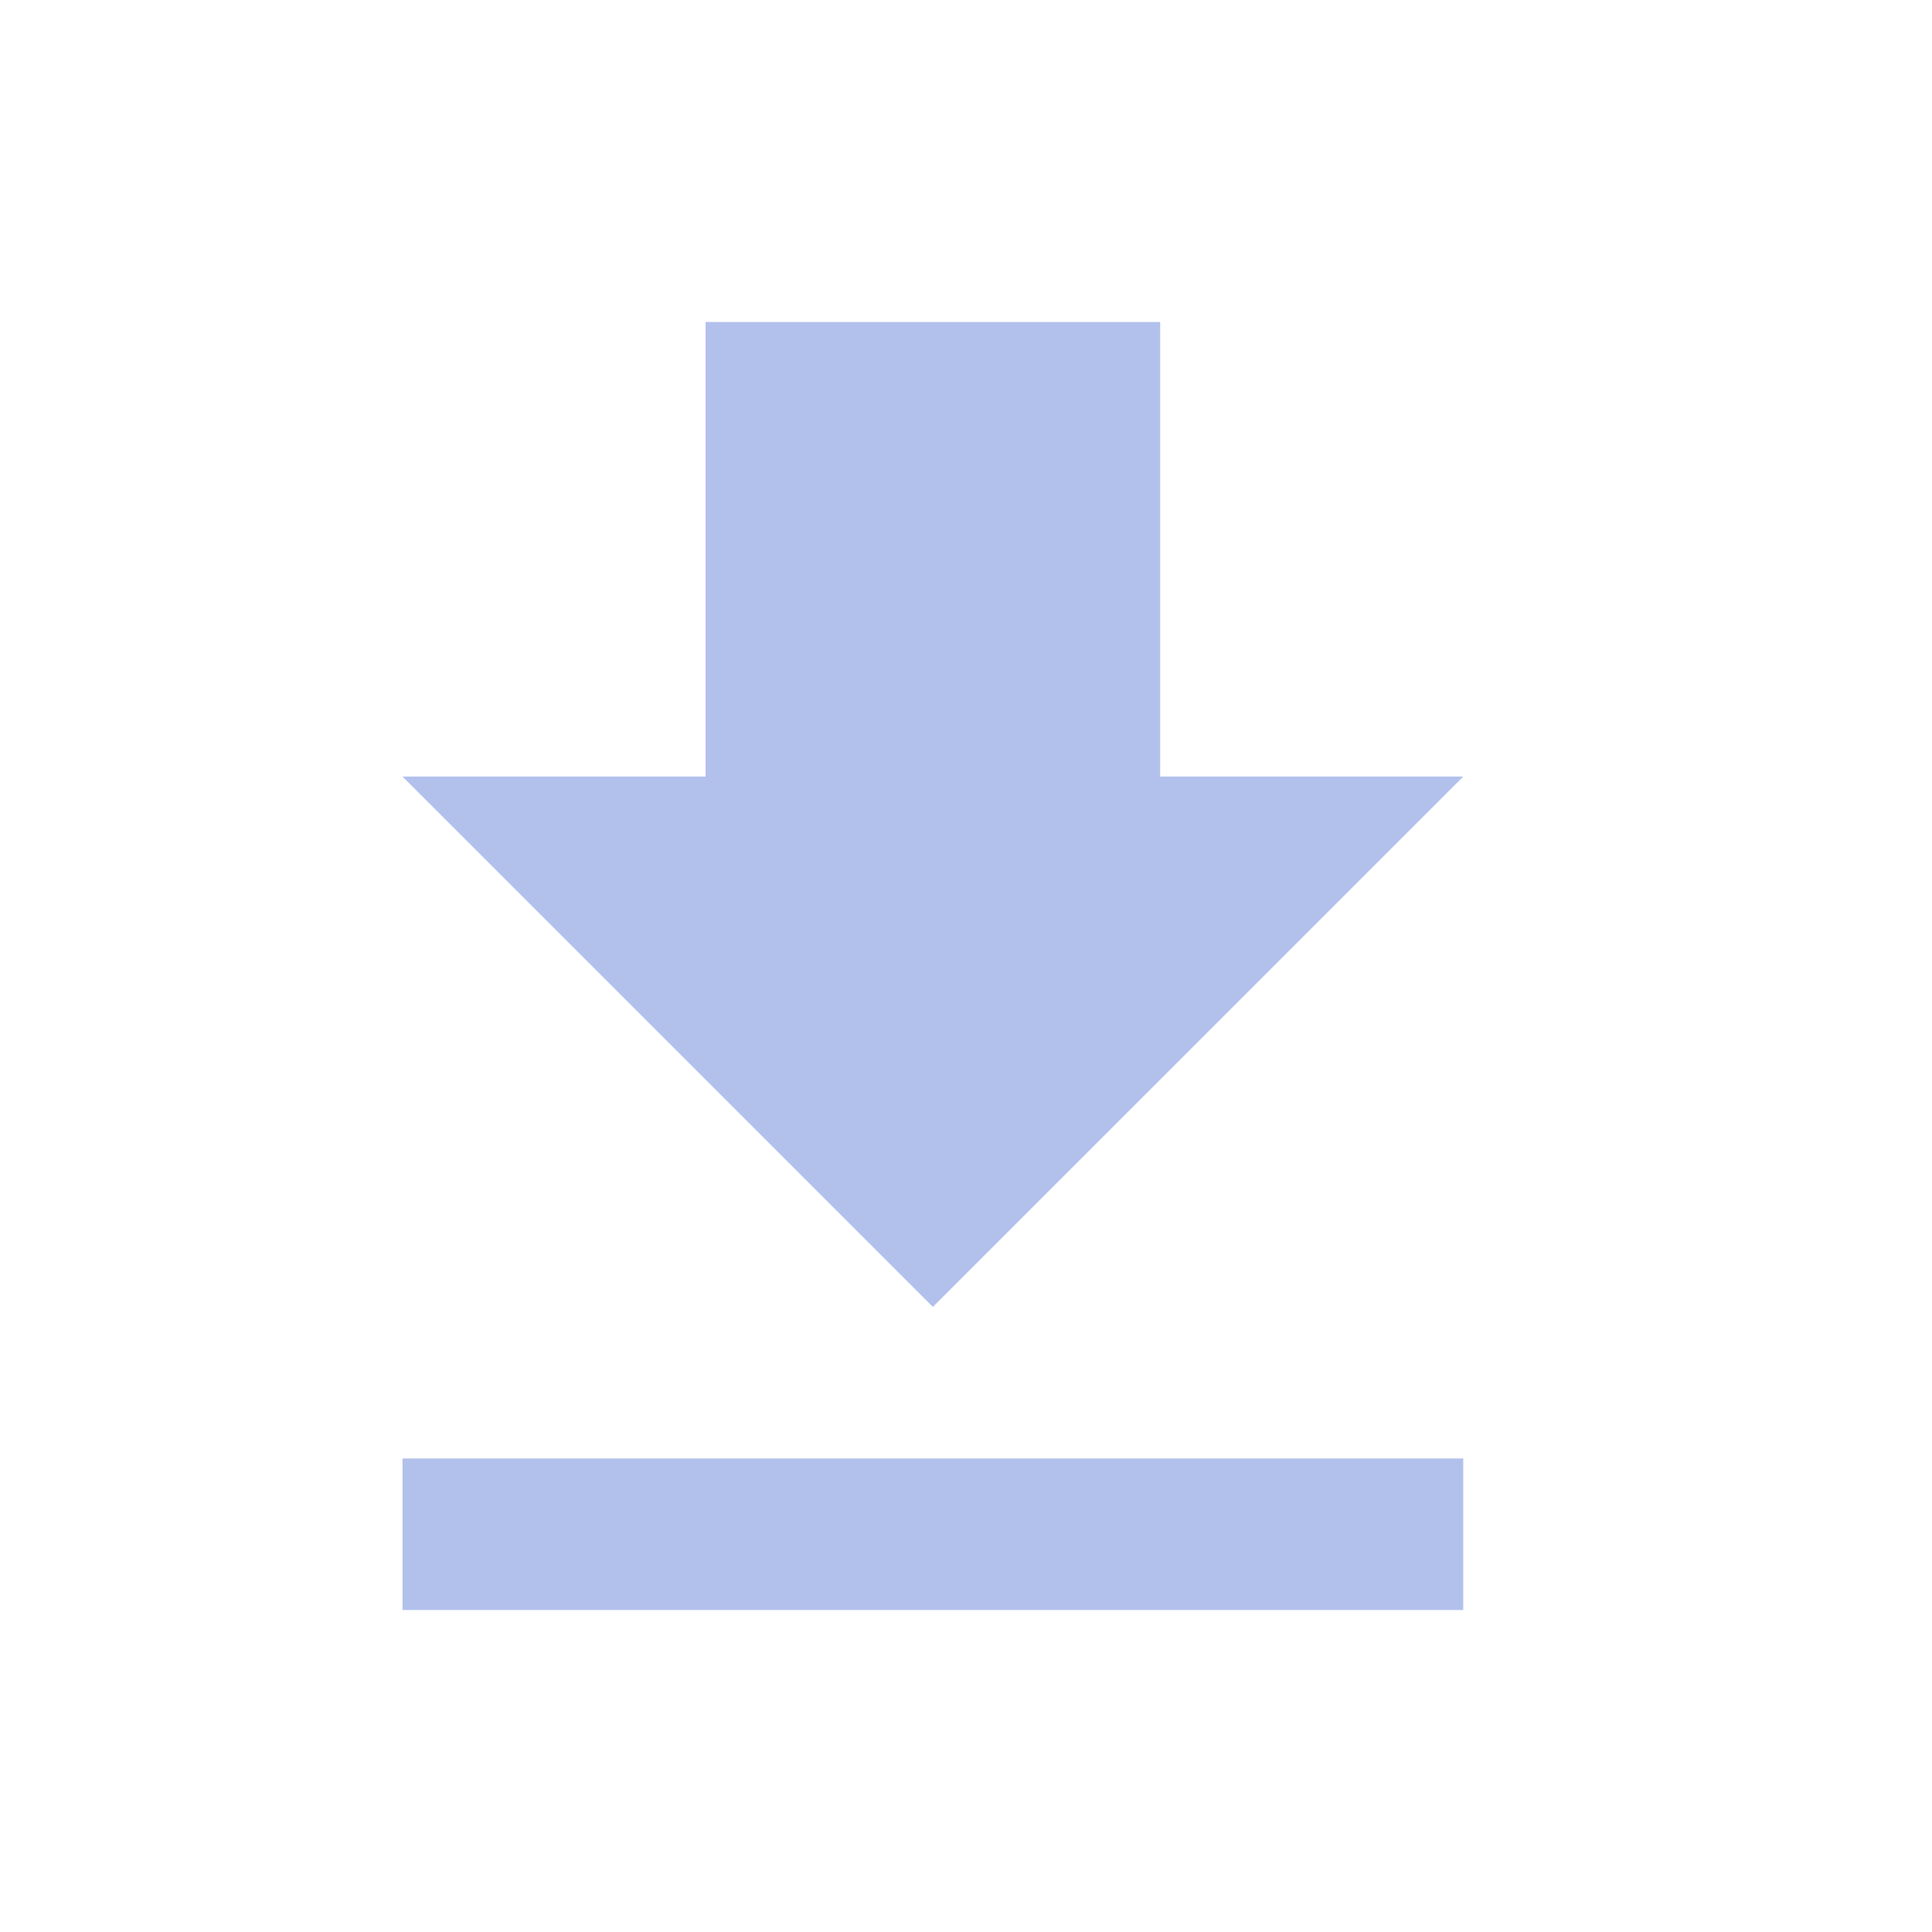
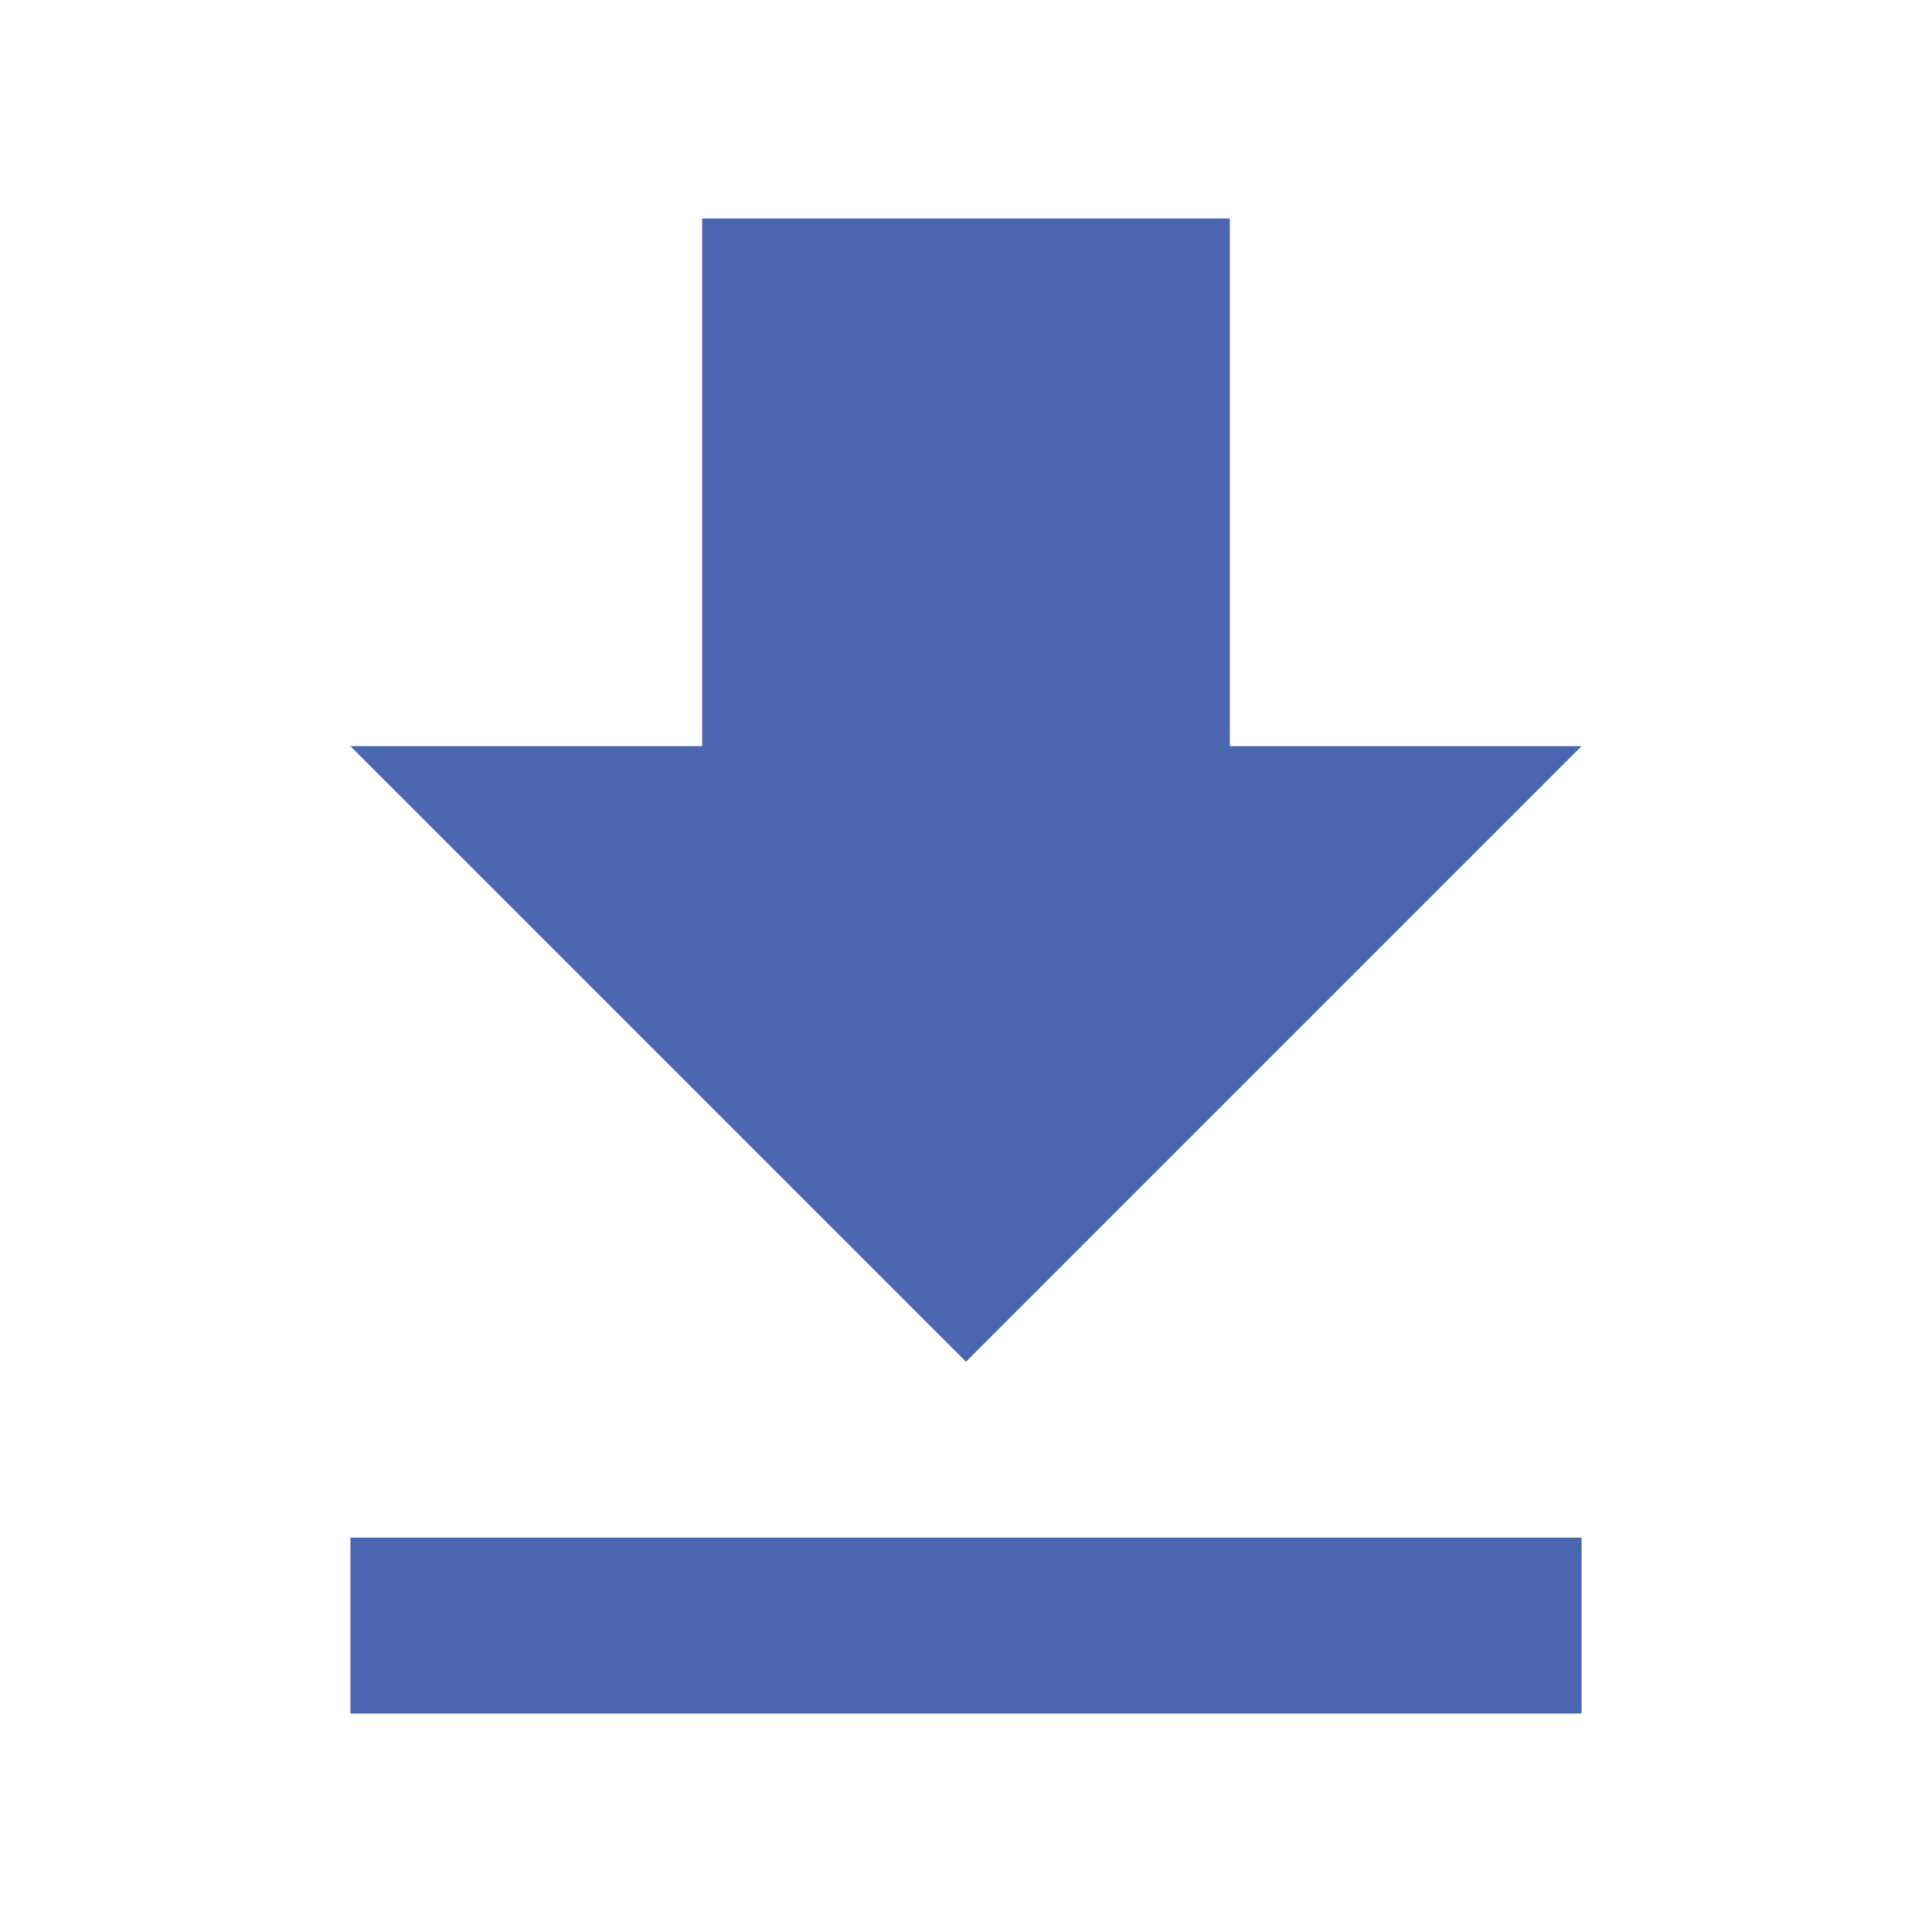
- <svg xmlns="http://www.w3.org/2000/svg" width="24" height="24" viewBox="0 0 24 24" fill="none">
-   <path d="M5 20H18.177V18.118H5V20ZM18.177 9.647H14.412V4H8.765V9.647H5L11.588 16.235L18.177 9.647Z" fill="#4065D1" fill-opacity="0.4" />
+ <svg xmlns="http://www.w3.org/2000/svg" id="Layer_1" viewBox="0 0 612 612">
+   <defs>
+     <style>.cls-1{fill:#4a66b0;stroke-width:0px;}</style>
+   </defs>
+   <path class="cls-1" d="M111,542.79h390v-55.72H111v55.72ZM501,236.36h-111.43V69.21h-167.15v167.14h-111.43l195,195,195-195Z" />
</svg>
